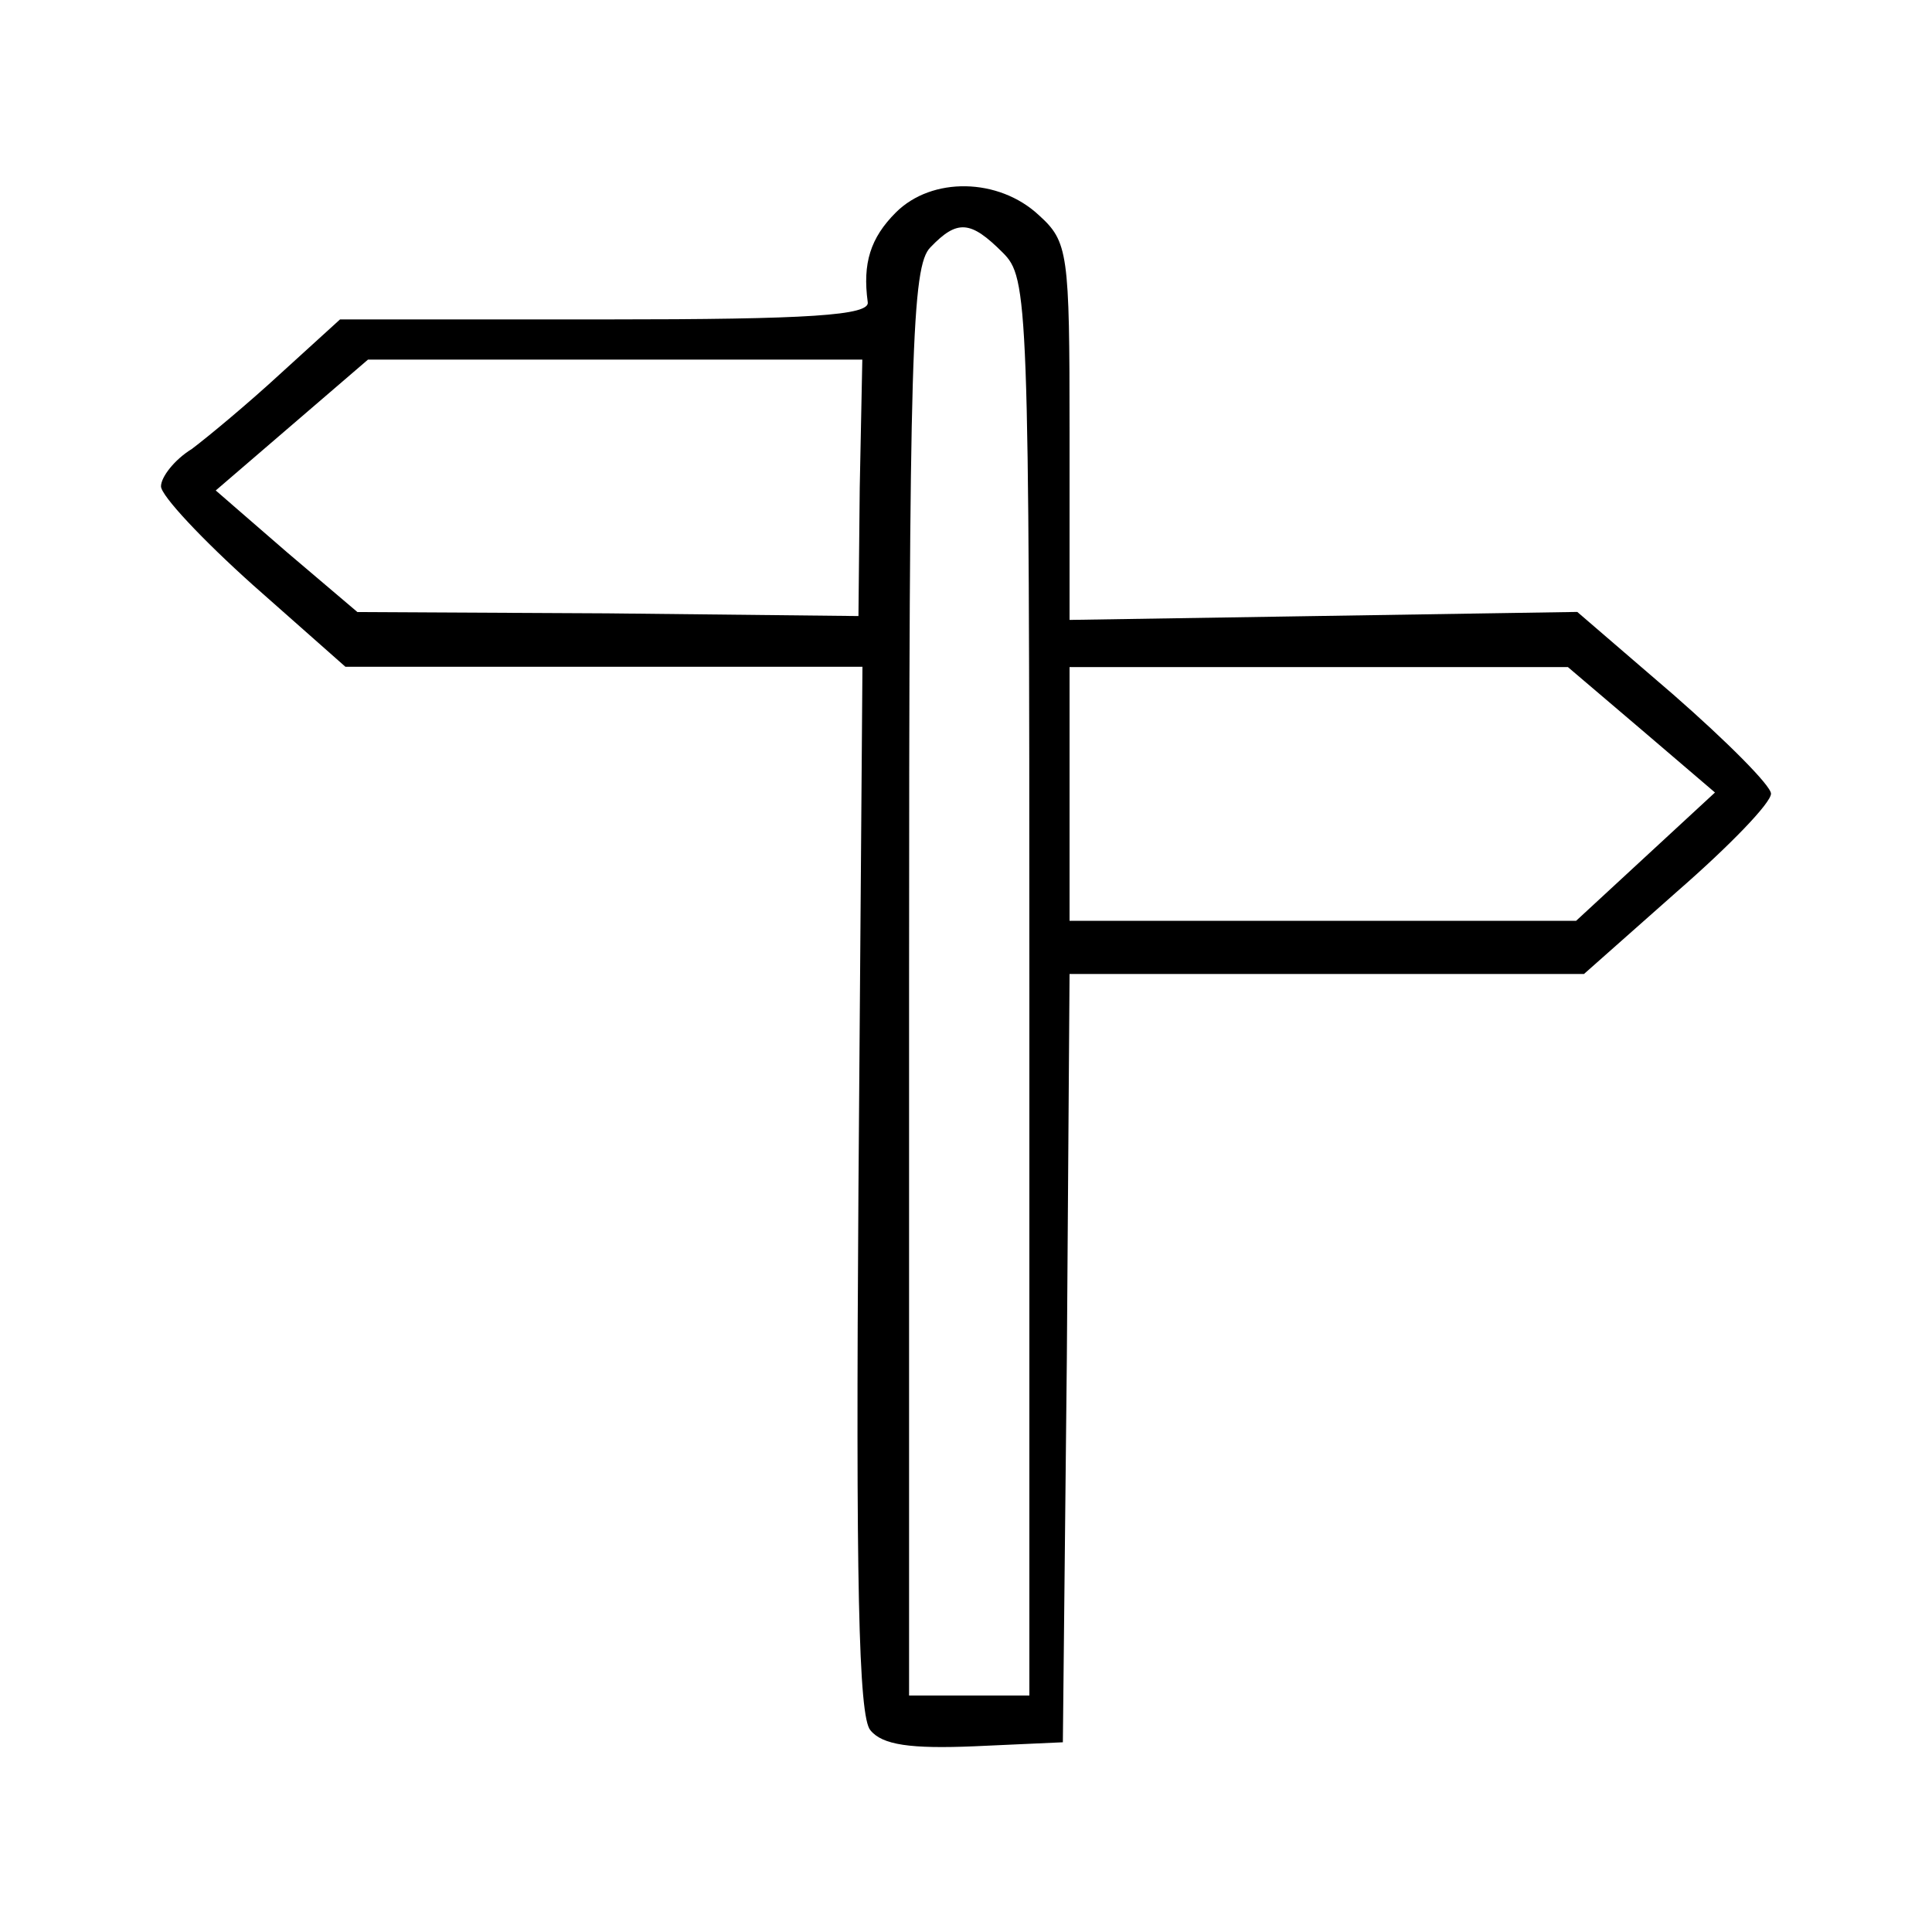
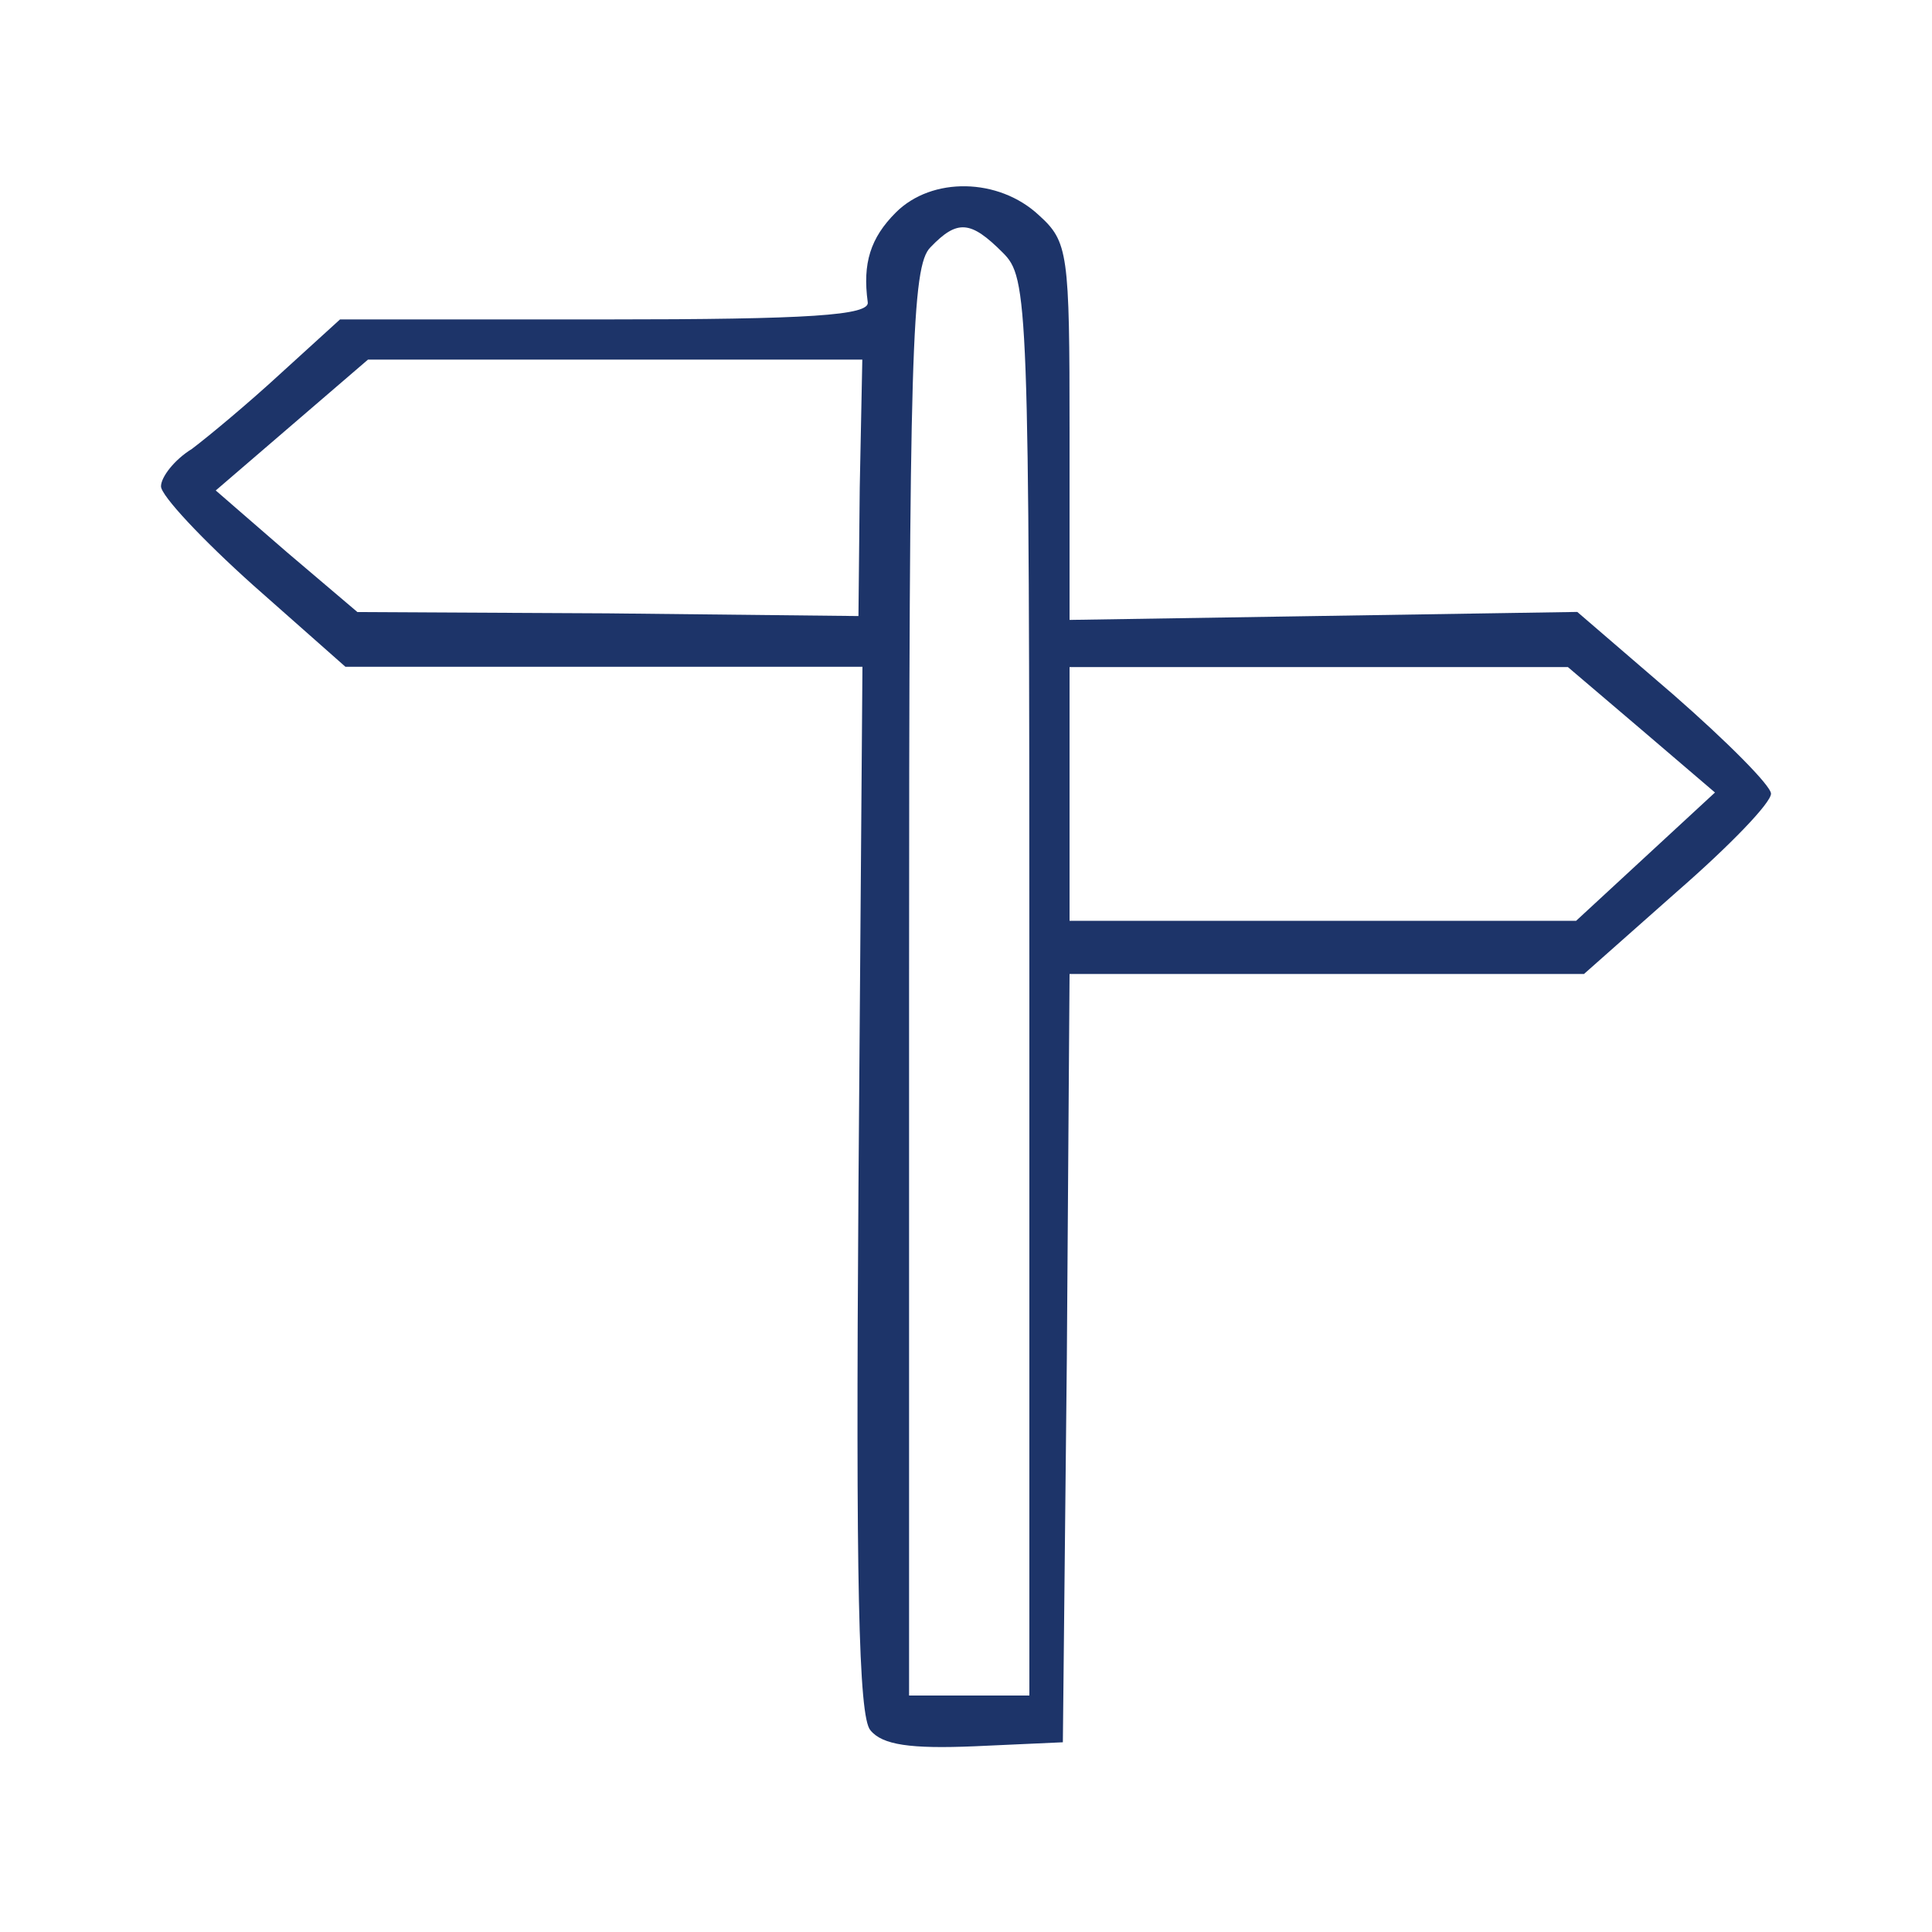
<svg xmlns="http://www.w3.org/2000/svg" version="1.1" id="Layer_1" x="0px" y="0px" viewBox="0 0 150 150" style="enable-background:new 0 0 150 150;" xml:space="preserve">
  <g transform="translate(0,245) scale(0.1,-0.1)">
-     <path d="M695.5,2285c-19.7-19.7-25.9-39.4-21.8-69.5c2.1-10.4-45.6-13.5-203.3-13.5H264l-45.6-41.5c-25.9-23.9-57.1-49.8-69.5-59.1   c-13.5-8.3-23.9-21.8-23.9-29s32.2-41.5,71.6-76.8l71.6-63.3h201.2h200.2l-3.1-405.6c-2.1-302.9,0-409.8,9.3-420.1   c9.3-11.4,31.1-14.5,80.9-12.4l68.5,3.1l3.1,298.8l2.1,297.7h200.2h199.2l72.6,64.3c40.5,35.3,72.6,68.5,72.6,75.7   c0,6.2-34.2,40.5-75.7,76.8l-74.7,64.3l-197.1-3.1l-197.1-3.1v146.3c0,139-1,147.3-23.9,168C775.4,2312,723.5,2313,695.5,2285z    M778.5,2253.9c19.7-19.7,20.7-34.2,20.7-570.5v-549.8h-46.7h-46.7v553.9c0,490.7,2.1,556,16.6,570.5   C743.3,2279.8,753.6,2278.8,778.5,2253.9z M667.5,2071.3l-1-99.6l-195,2.1l-194,1l-55,46.7l-55,47.7l59.1,50.8l59.1,50.8h191.9   h191.9L667.5,2071.3z M1274.4,1883.5l57.1-48.8l-53.9-49.8l-53.9-49.8h-197.1H830.4v98.5v98.5h192.9h194L1274.4,1883.5z" />
+     <path fill="#1D3469" d="M695.5,2285c-19.7-19.7-25.9-39.4-21.8-69.5c2.1-10.4-45.6-13.5-203.3-13.5H264l-45.6-41.5c-25.9-23.9-57.1-49.8-69.5-59.1   c-13.5-8.3-23.9-21.8-23.9-29s32.2-41.5,71.6-76.8l71.6-63.3h201.2h200.2l-3.1-405.6c-2.1-302.9,0-409.8,9.3-420.1   c9.3-11.4,31.1-14.5,80.9-12.4l68.5,3.1l3.1,298.8l2.1,297.7h200.2h199.2l72.6,64.3c40.5,35.3,72.6,68.5,72.6,75.7   c0,6.2-34.2,40.5-75.7,76.8l-74.7,64.3l-197.1-3.1l-197.1-3.1v146.3c0,139-1,147.3-23.9,168C775.4,2312,723.5,2313,695.5,2285z    M778.5,2253.9c19.7-19.7,20.7-34.2,20.7-570.5v-549.8h-46.7h-46.7v553.9c0,490.7,2.1,556,16.6,570.5   C743.3,2279.8,753.6,2278.8,778.5,2253.9z M667.5,2071.3l-1-99.6l-195,2.1l-194,1l-55,46.7l-55,47.7l59.1,50.8l59.1,50.8h191.9   h191.9L667.5,2071.3z M1274.4,1883.5l57.1-48.8l-53.9-49.8l-53.9-49.8h-197.1H830.4v98.5v98.5h192.9h194L1274.4,1883.5z" />
  </g>
</svg>
